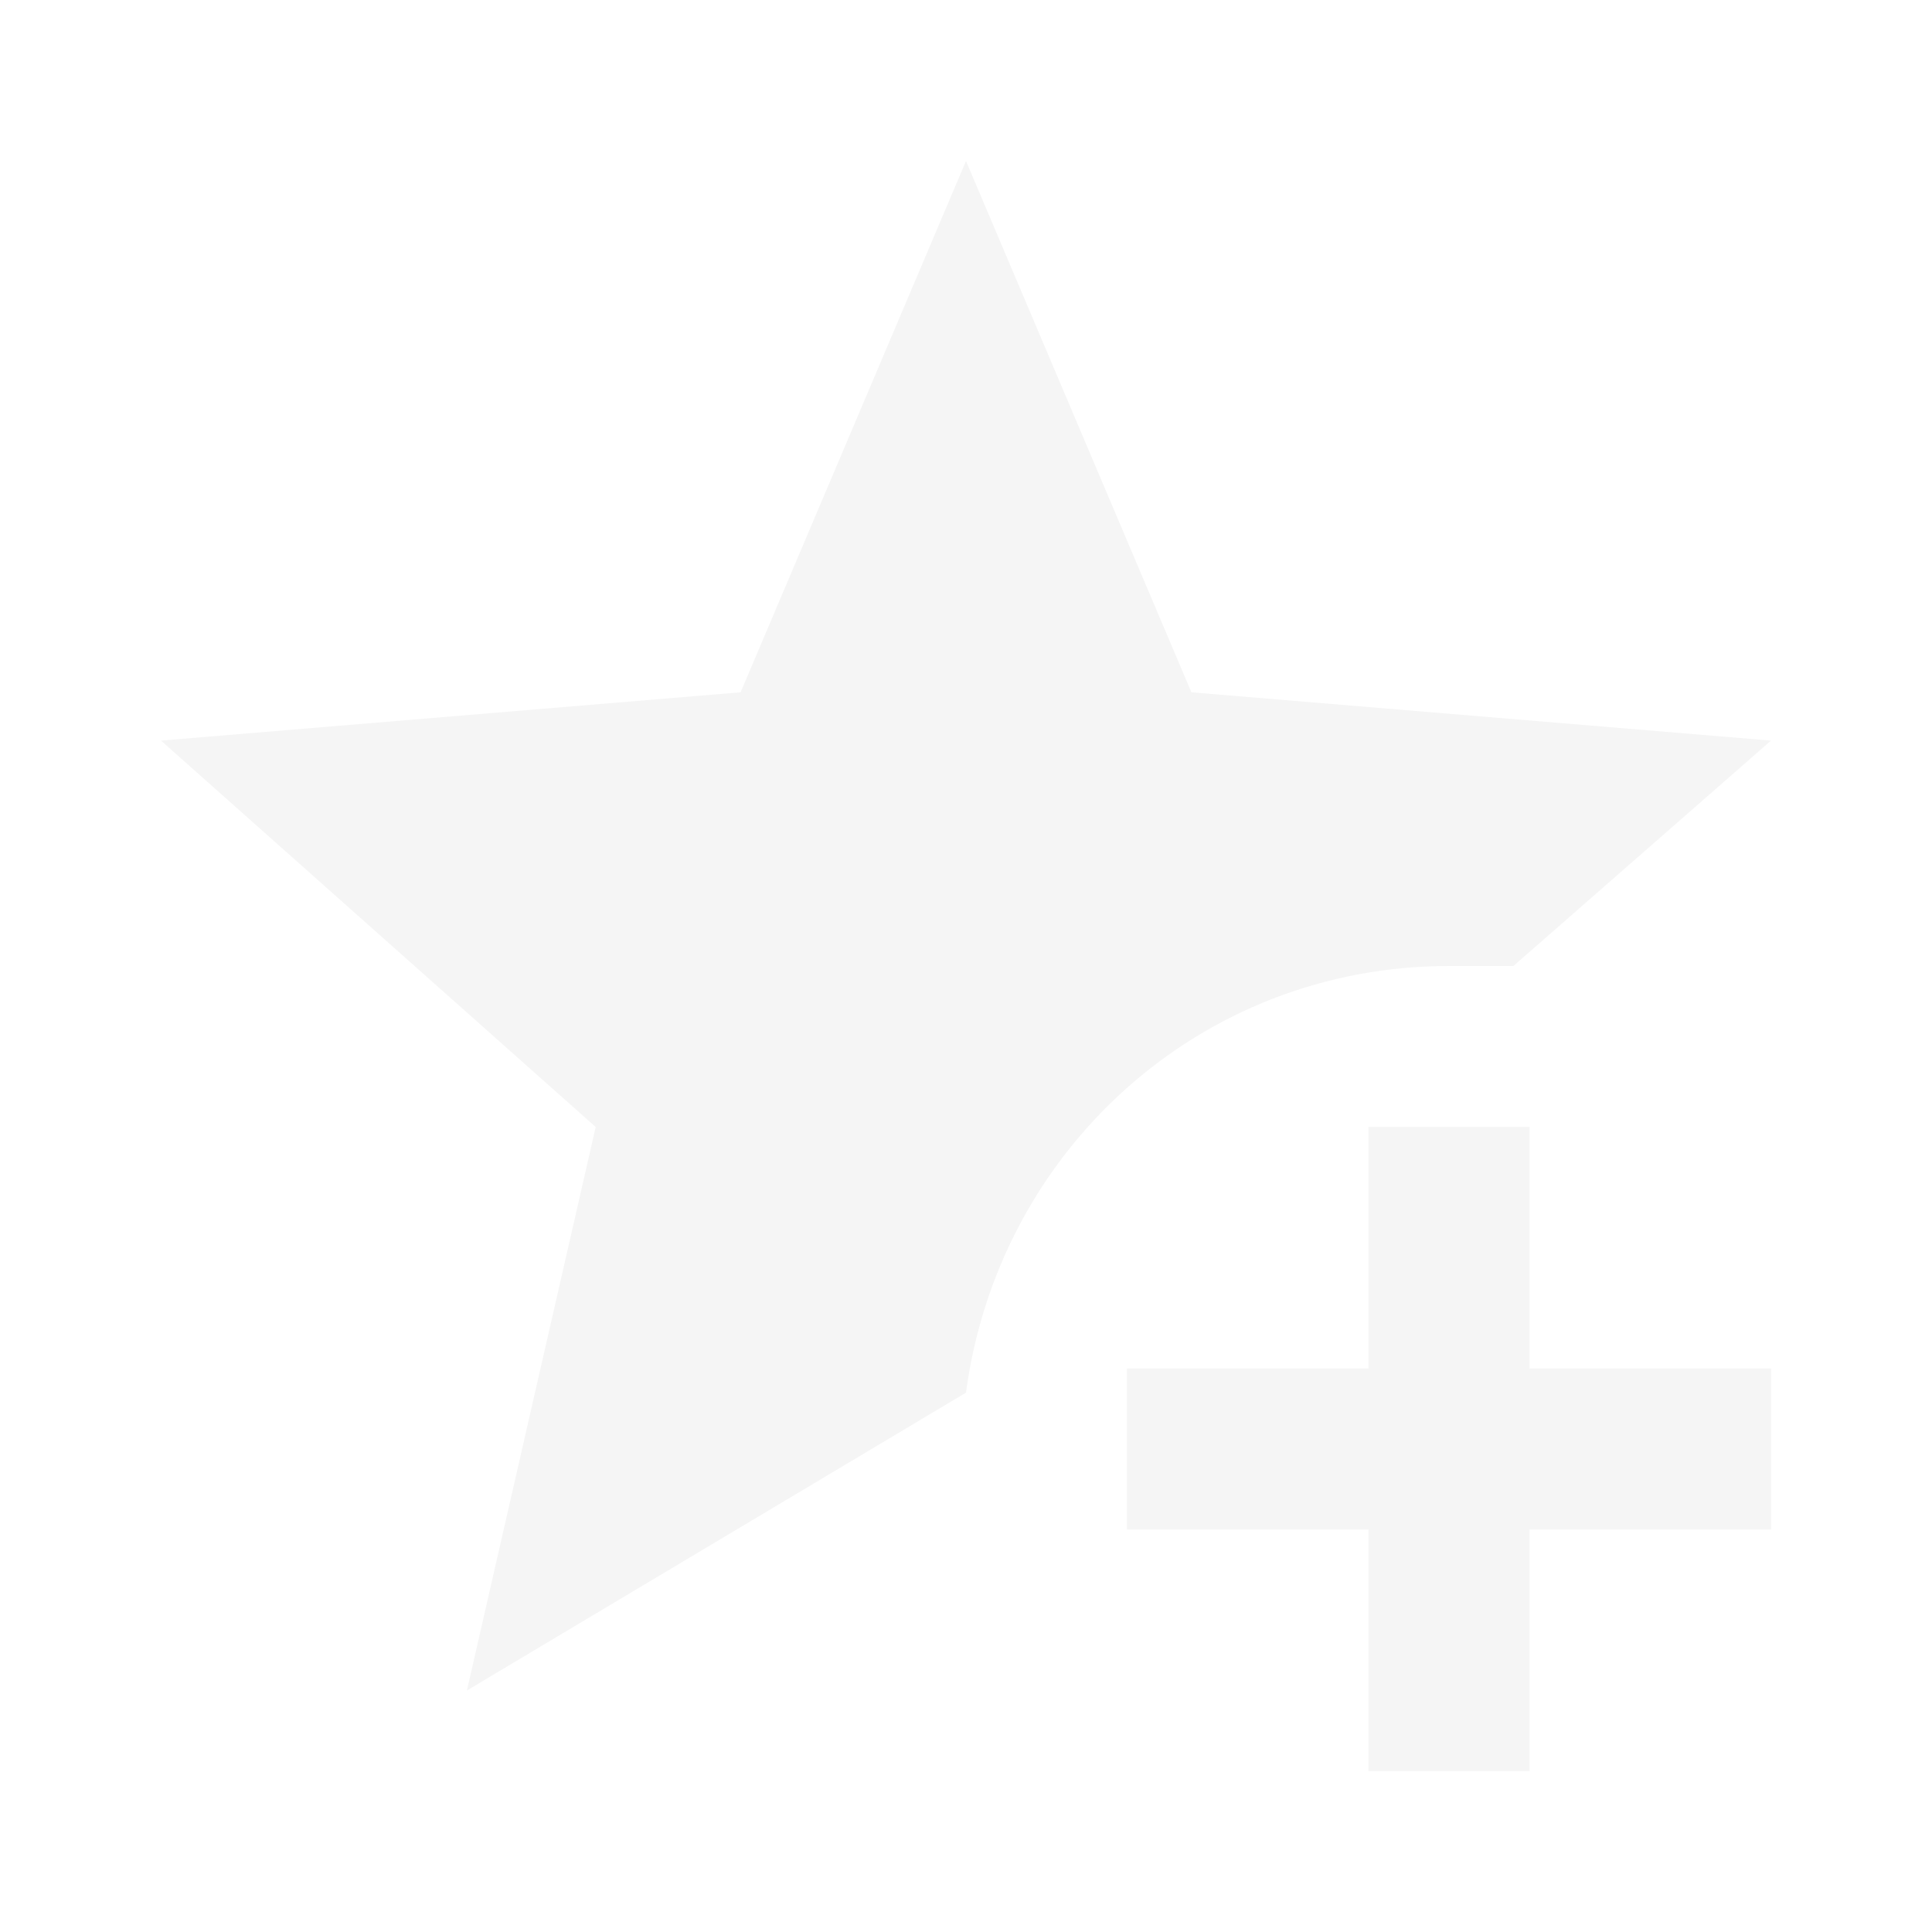
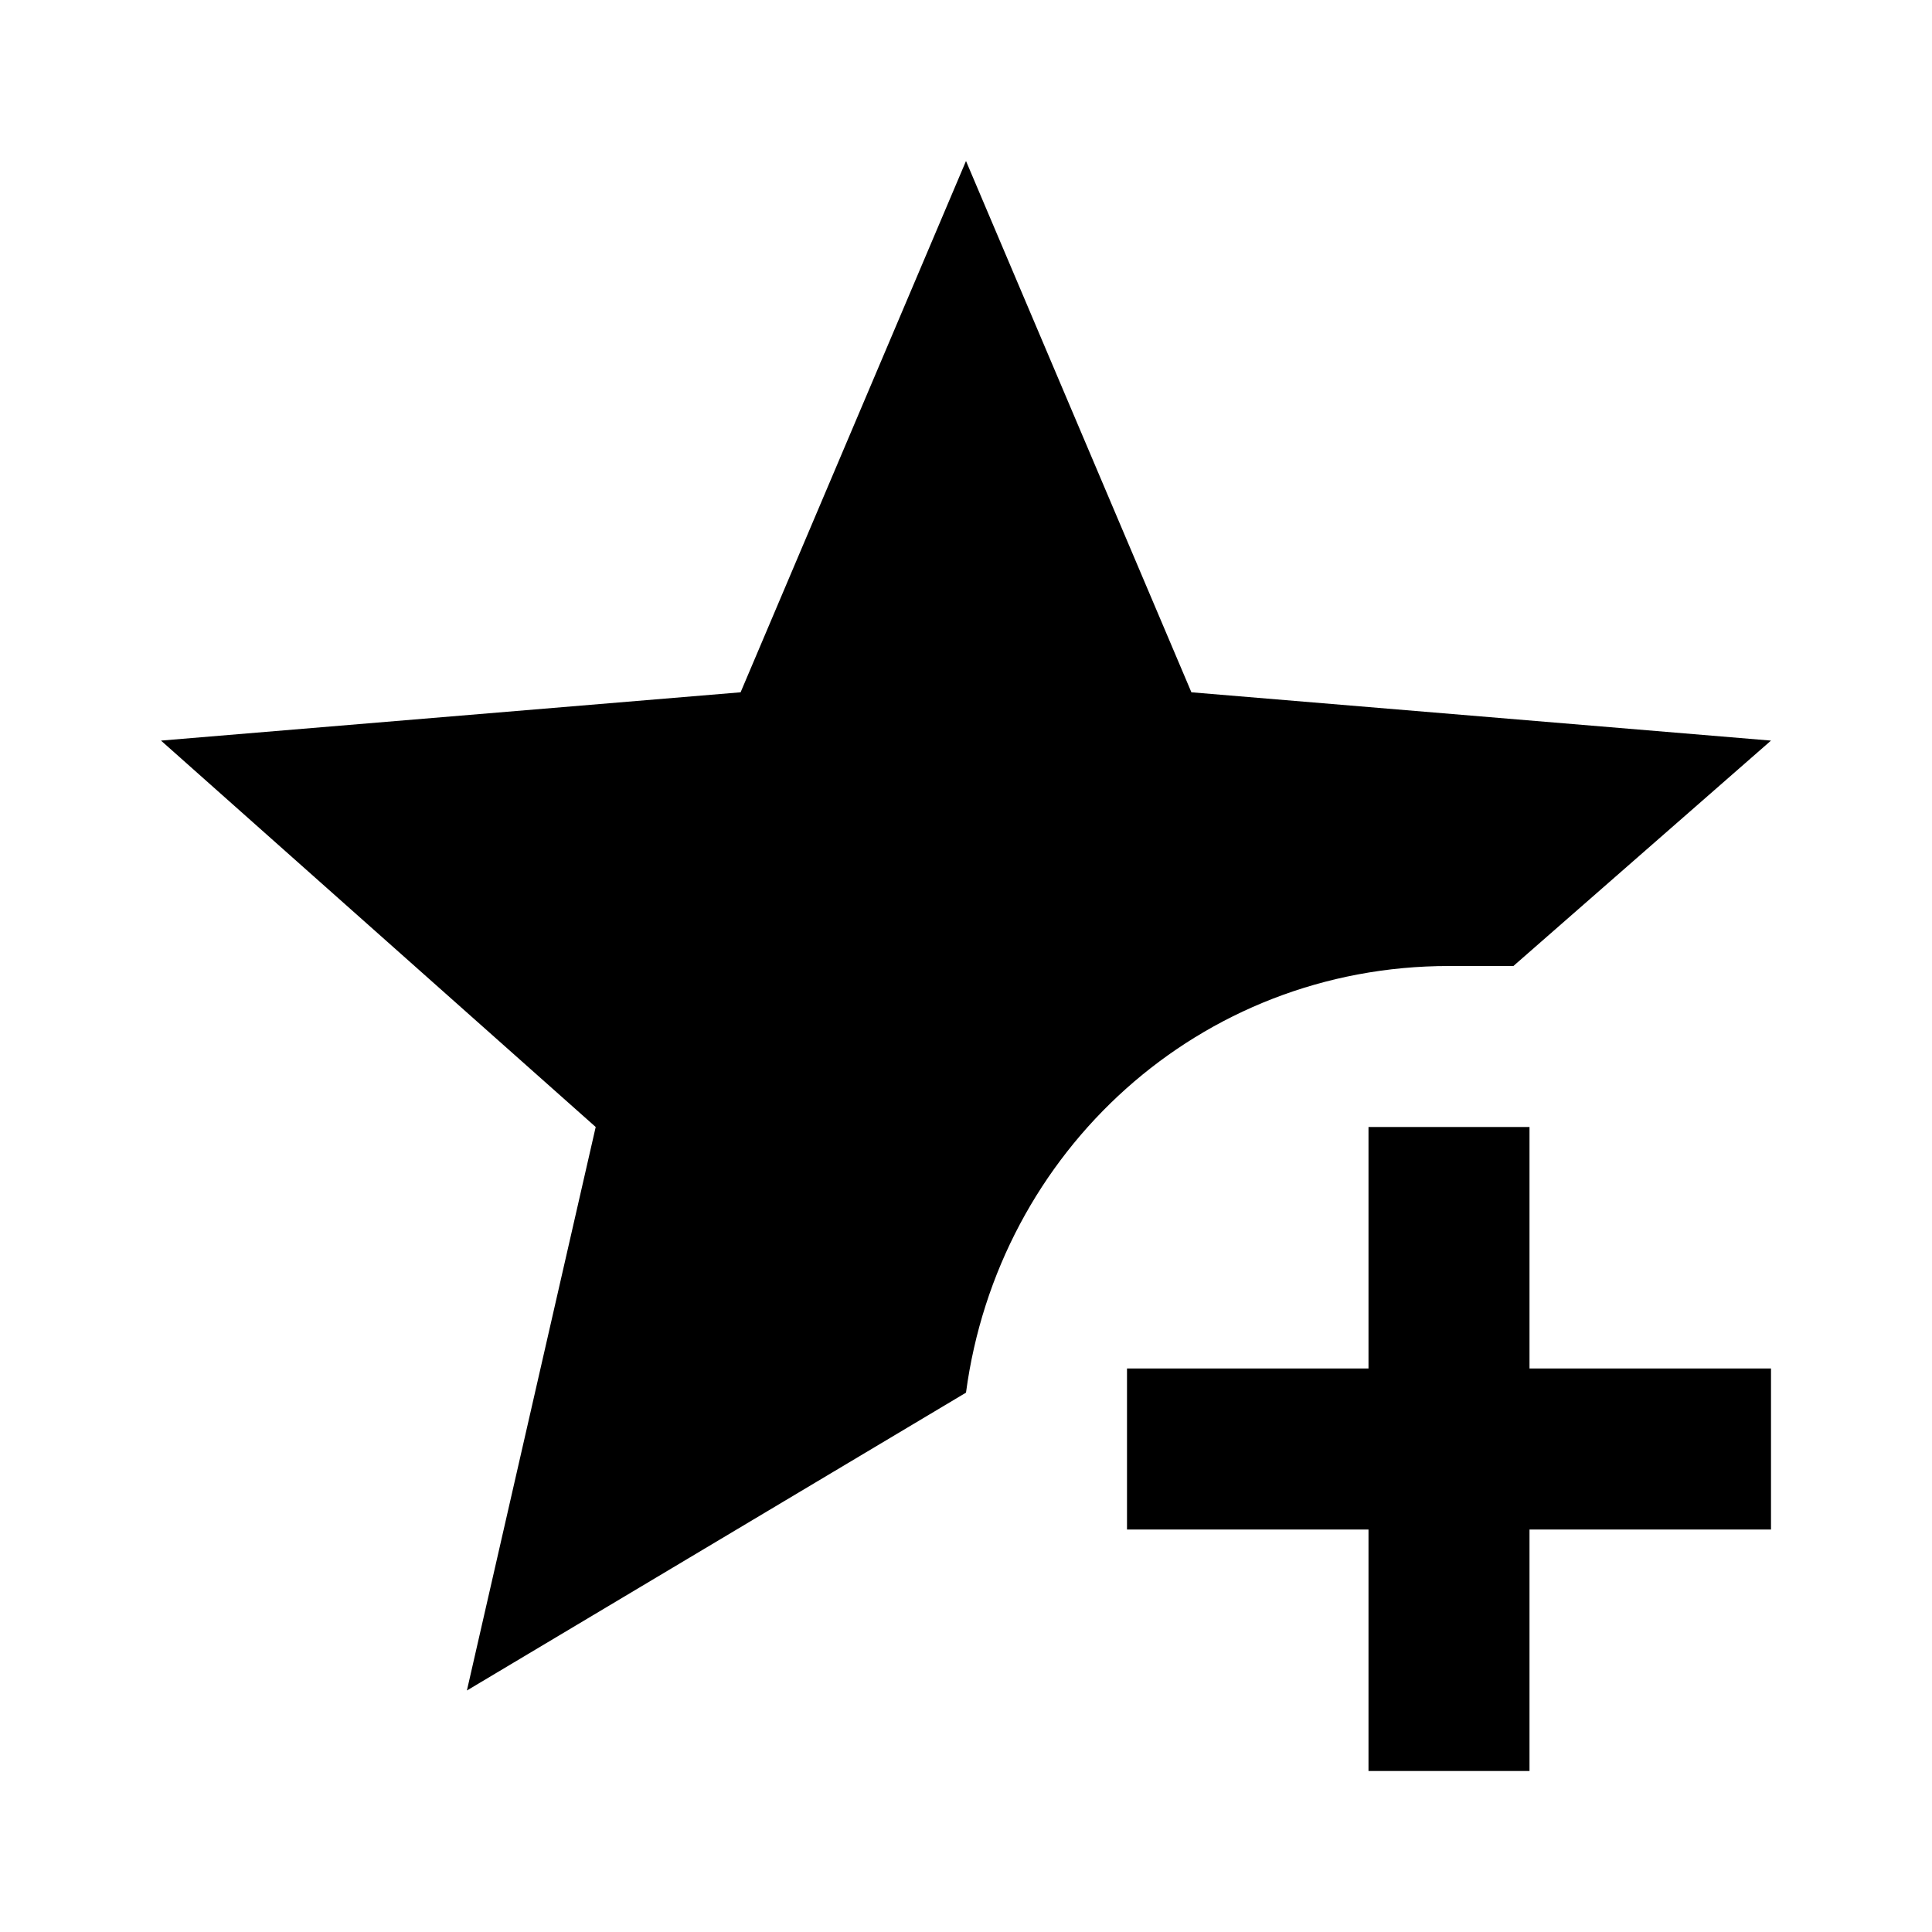
<svg xmlns="http://www.w3.org/2000/svg" viewBox="0 0 24 24">
-   <path fill="#f5f5f5" d="M5.8 21L7.4 14L2 9.2L9.2 8.6L12 2L14.8 8.6L22 9.2L18.8 12H18C14.9 12 12.4 14.3 12 17.3L5.8 21M17 14V17H14V19H17V22H19V19H22V17H19V14H17Z" />
+   <path fill="black" d="M5.8 21L7.4 14L2 9.2L9.2 8.6L12 2L14.8 8.6L22 9.2L18.8 12H18C14.9 12 12.4 14.3 12 17.3L5.8 21M17 14V17H14V19H17V22H19V19H22V17H19V14H17Z" />
</svg>
